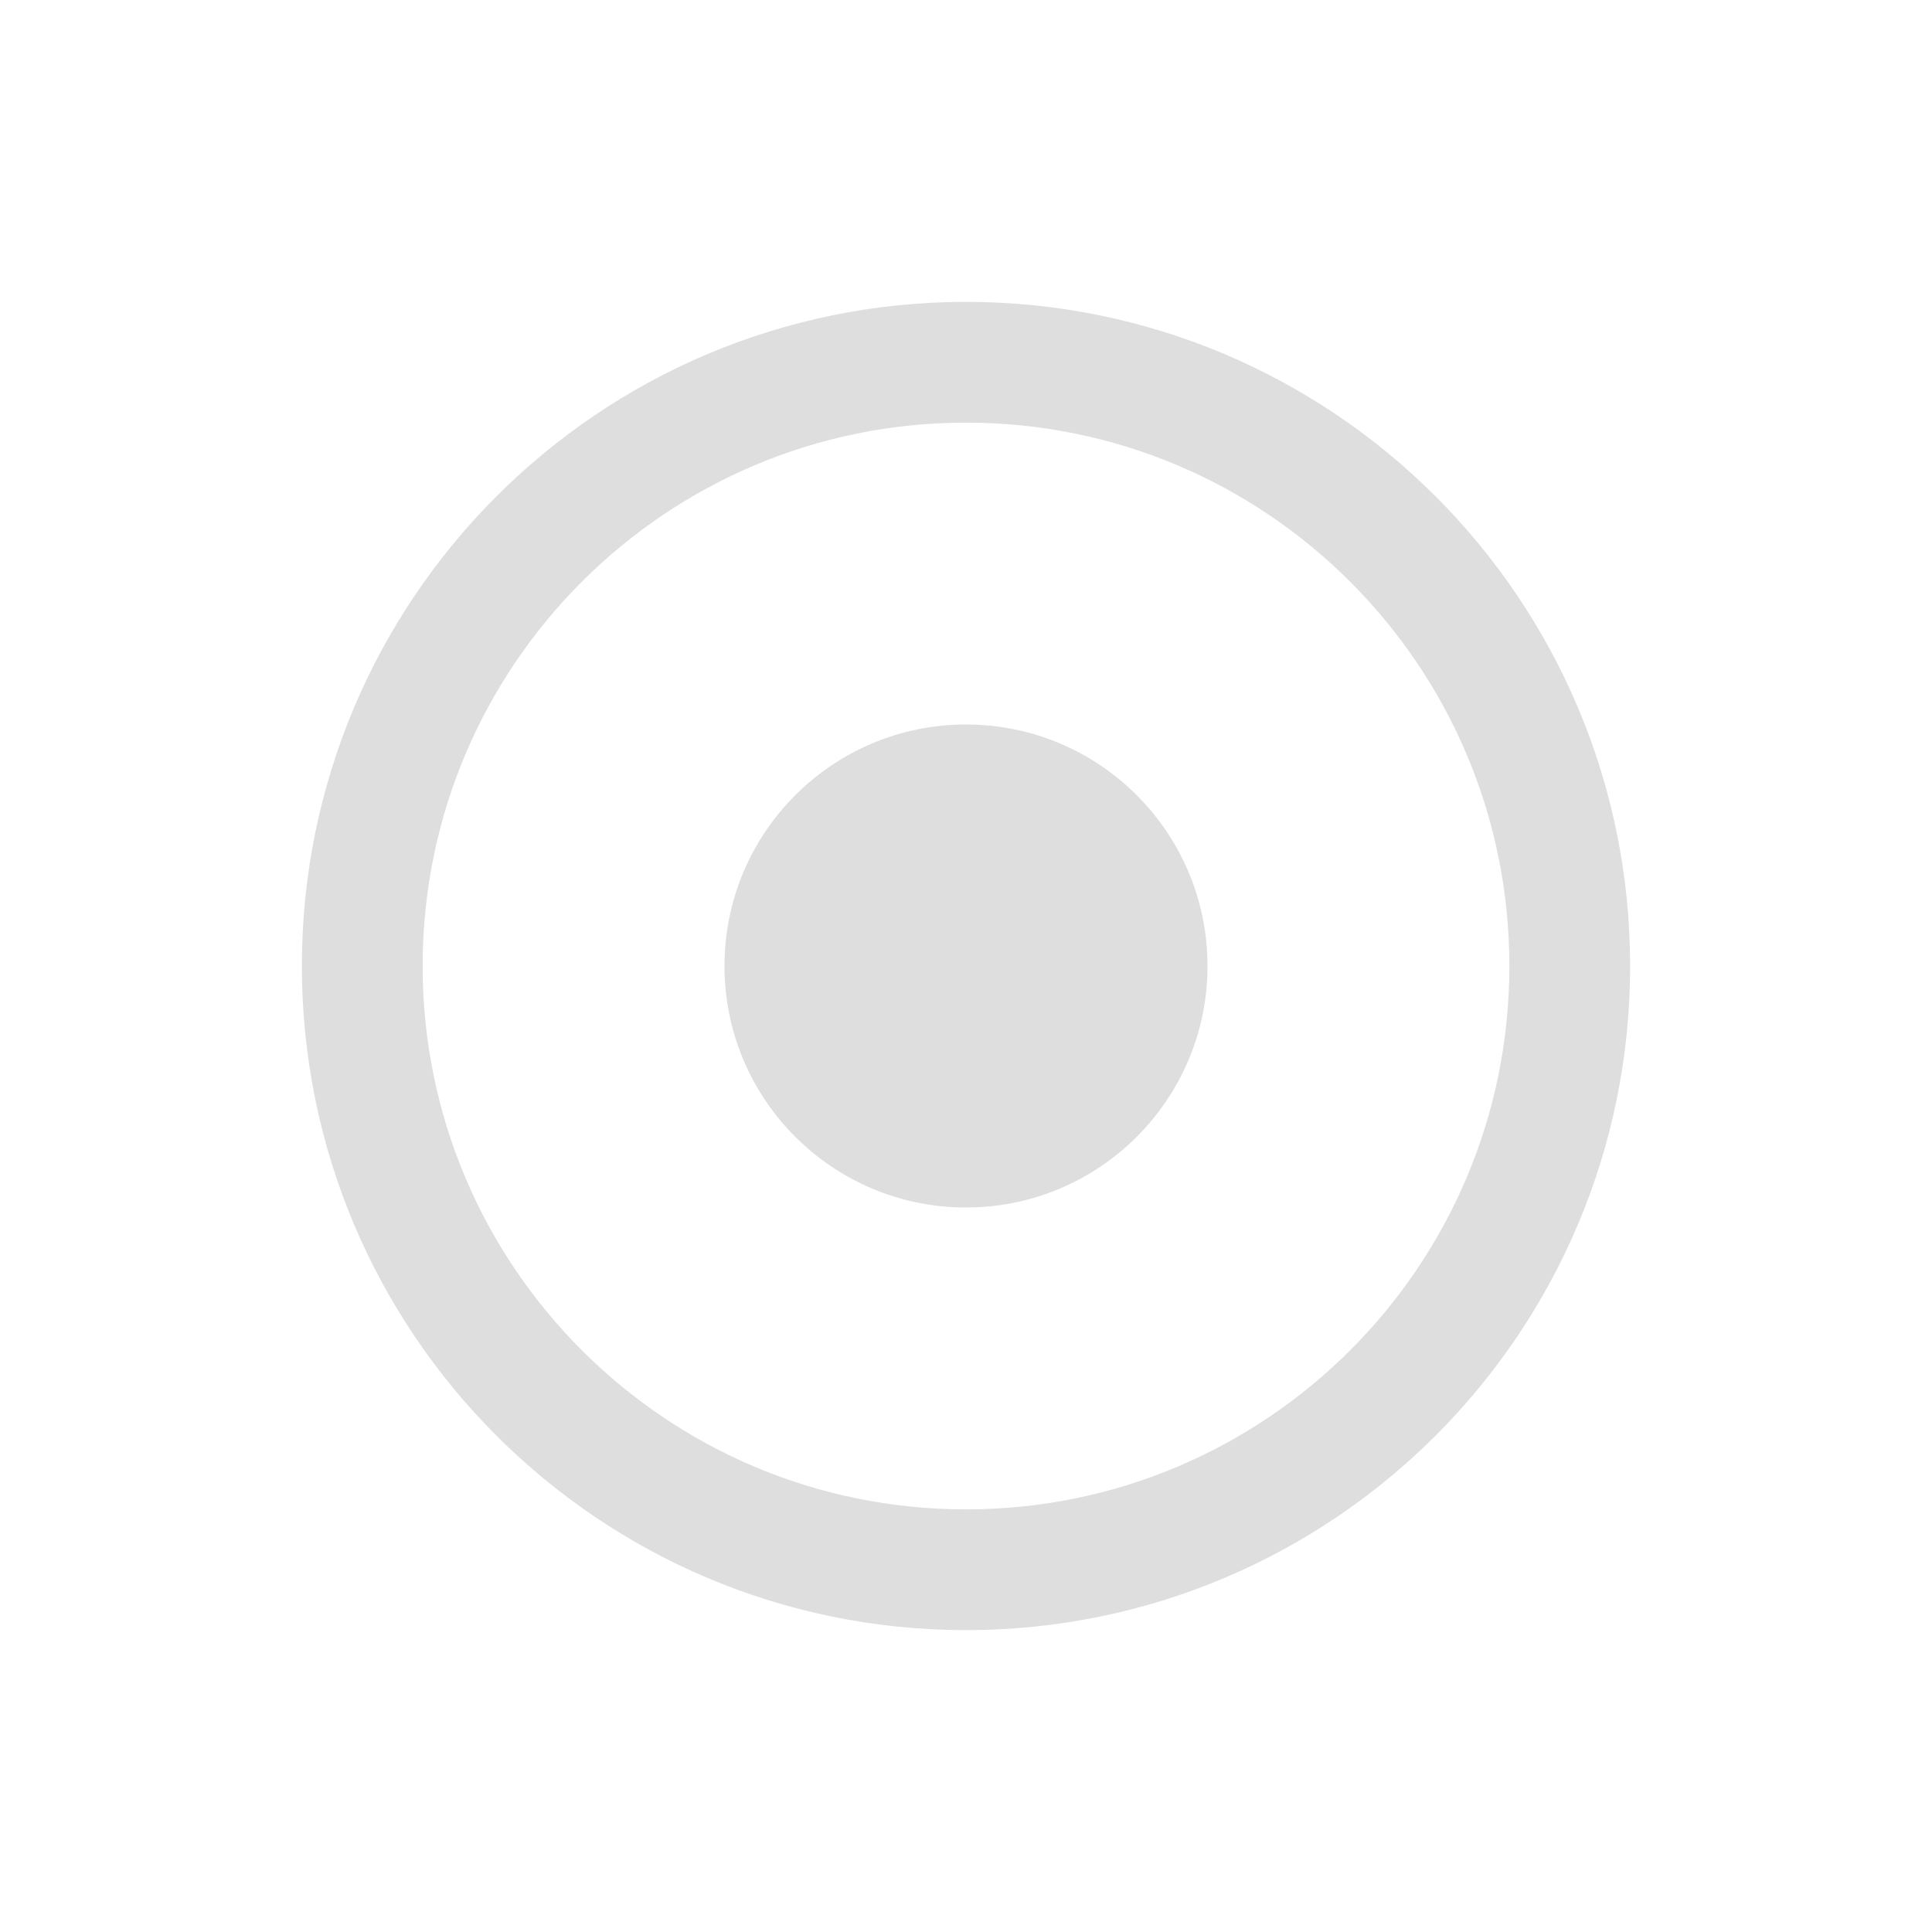
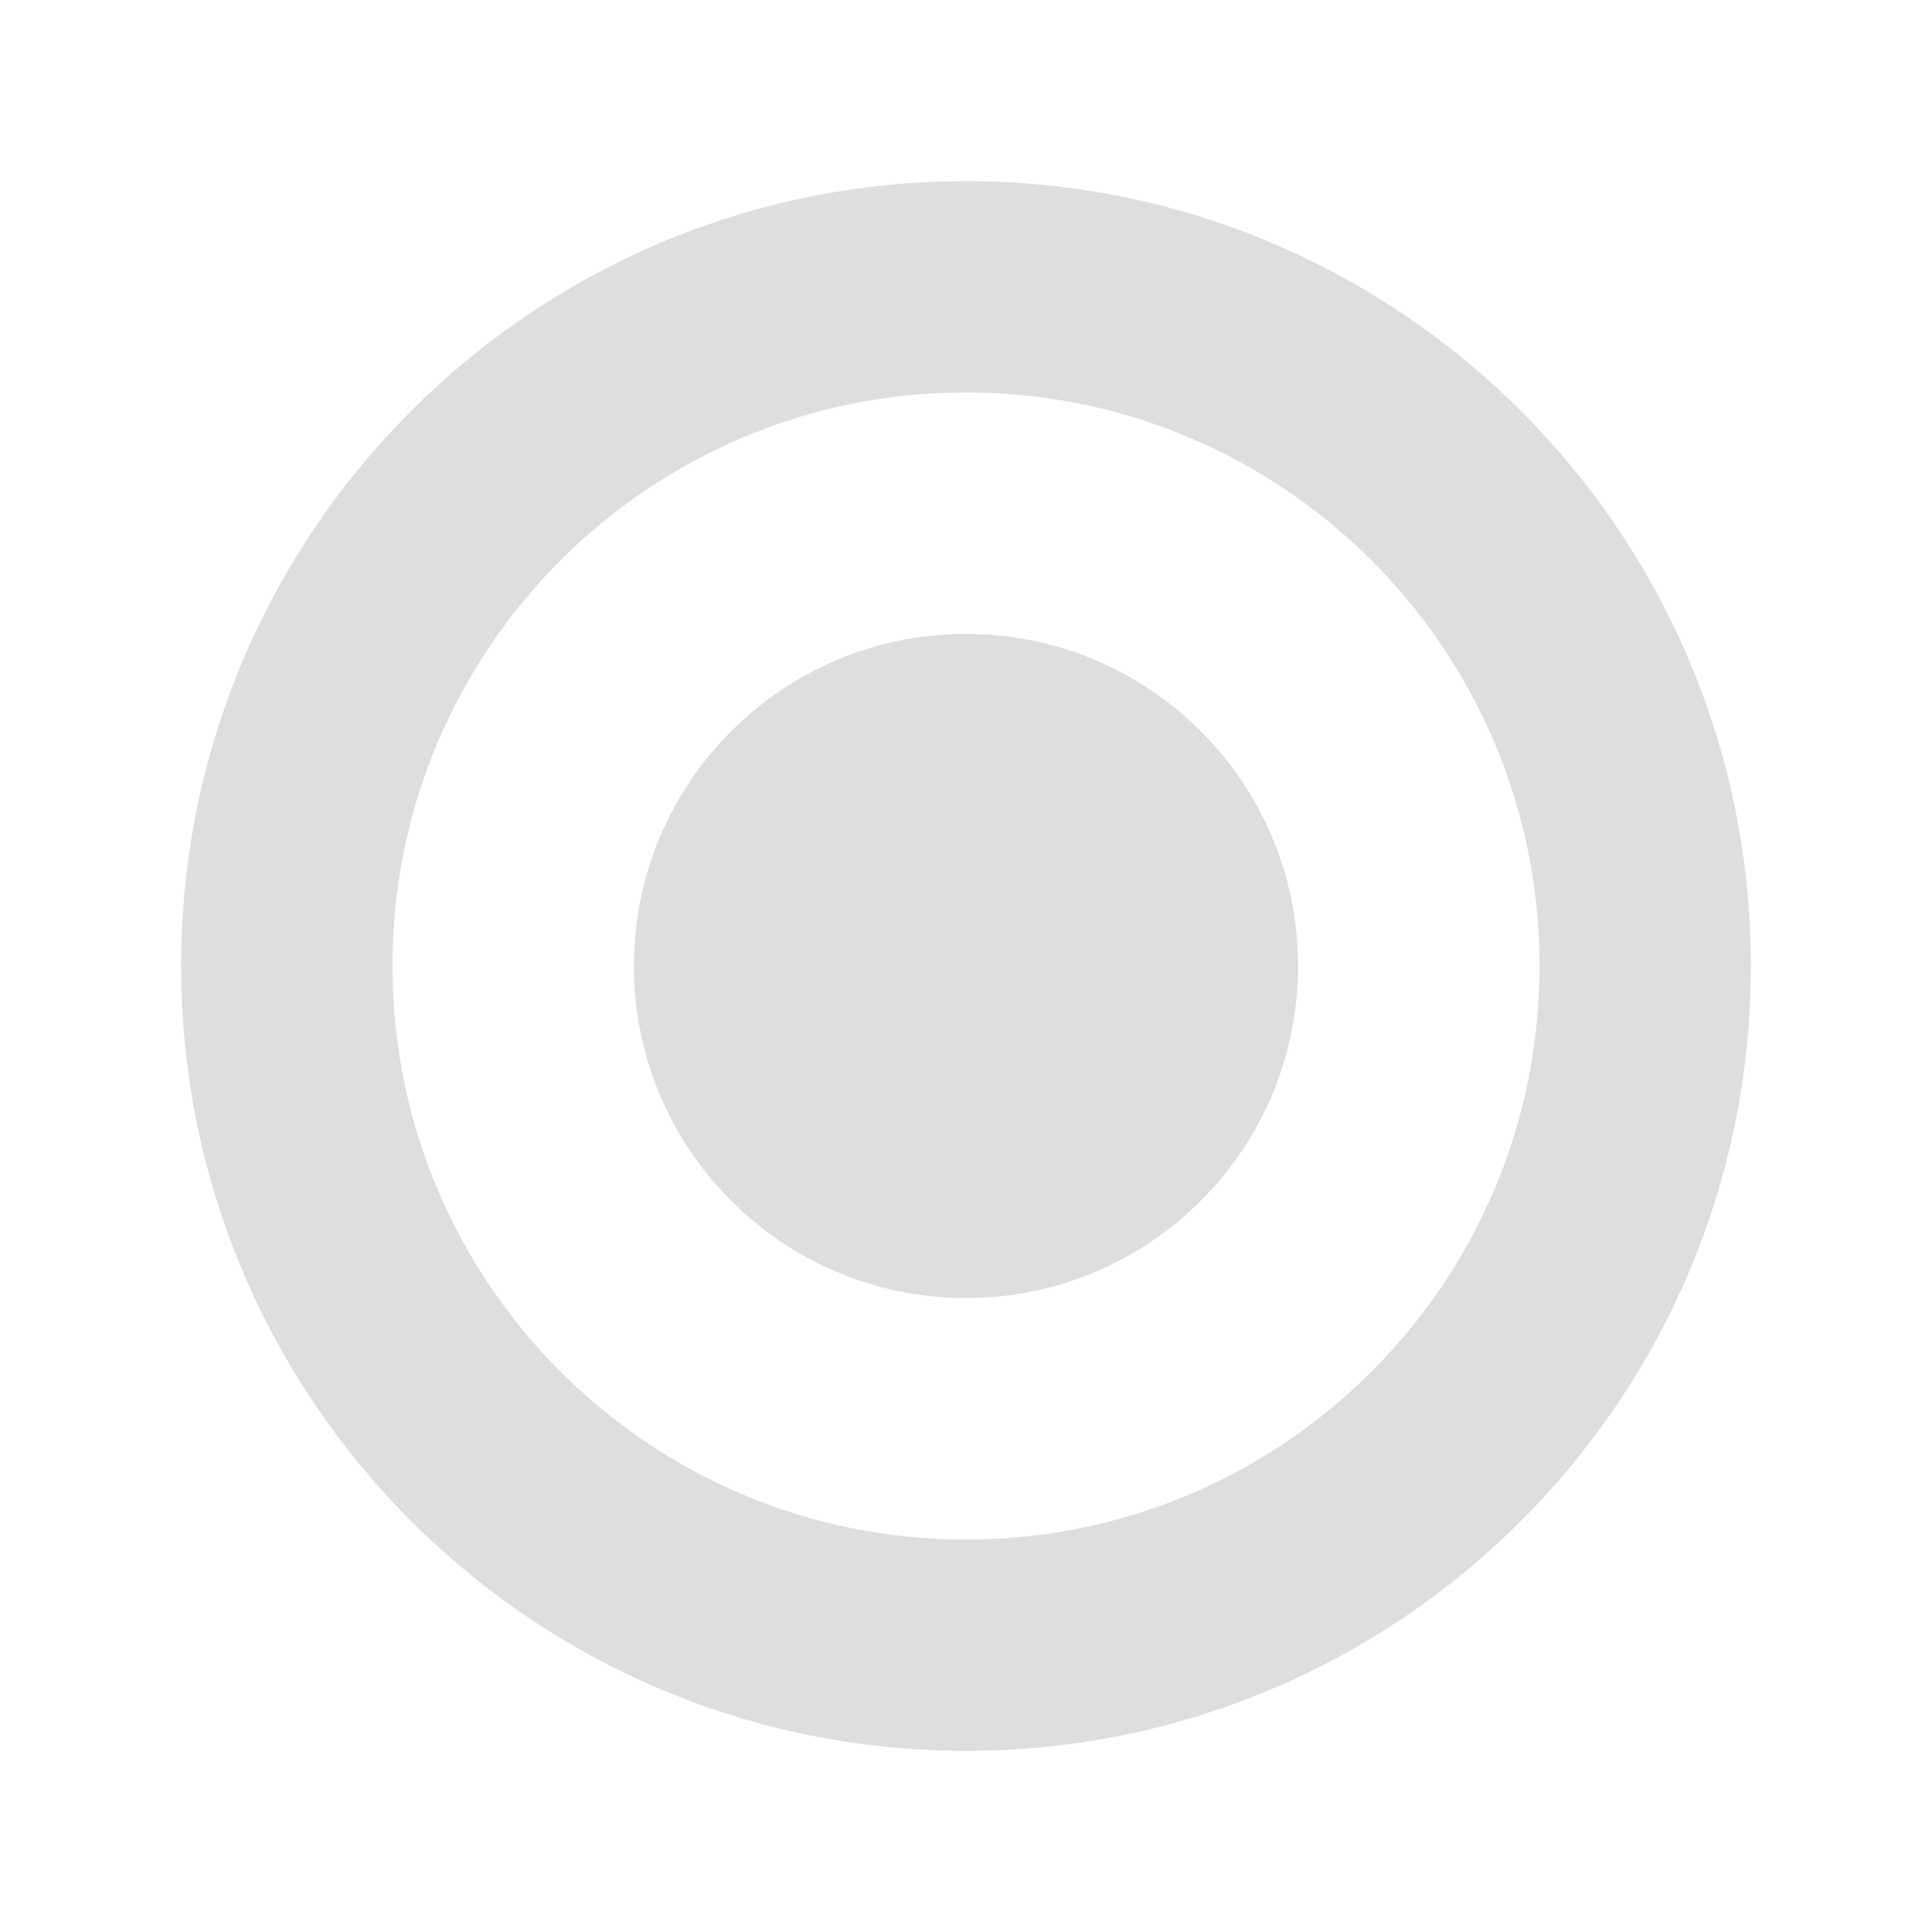
<svg xmlns="http://www.w3.org/2000/svg" width="16" height="16" viewBox="0 0 16 16">
-   <circle cx="8" cy="8" r="5" fill="none" stroke="#dedede" stroke-width="1" />
-   <circle cx="8" cy="8" r="2" fill="#dedede" />
+   <path fill="#dedede" fill-rule="evenodd" d="M8 1.5a6.5 6.5 0 1 0 0 13 6.5 6.5 0 0 0 0-13zm0 1.75a4.75 4.75 0 1 1 0 9.5 4.75 4.75 0 0 1 0-9.5z" />
+   <circle cx="8" cy="8" r="2.75" fill="#dedede" />
</svg>
